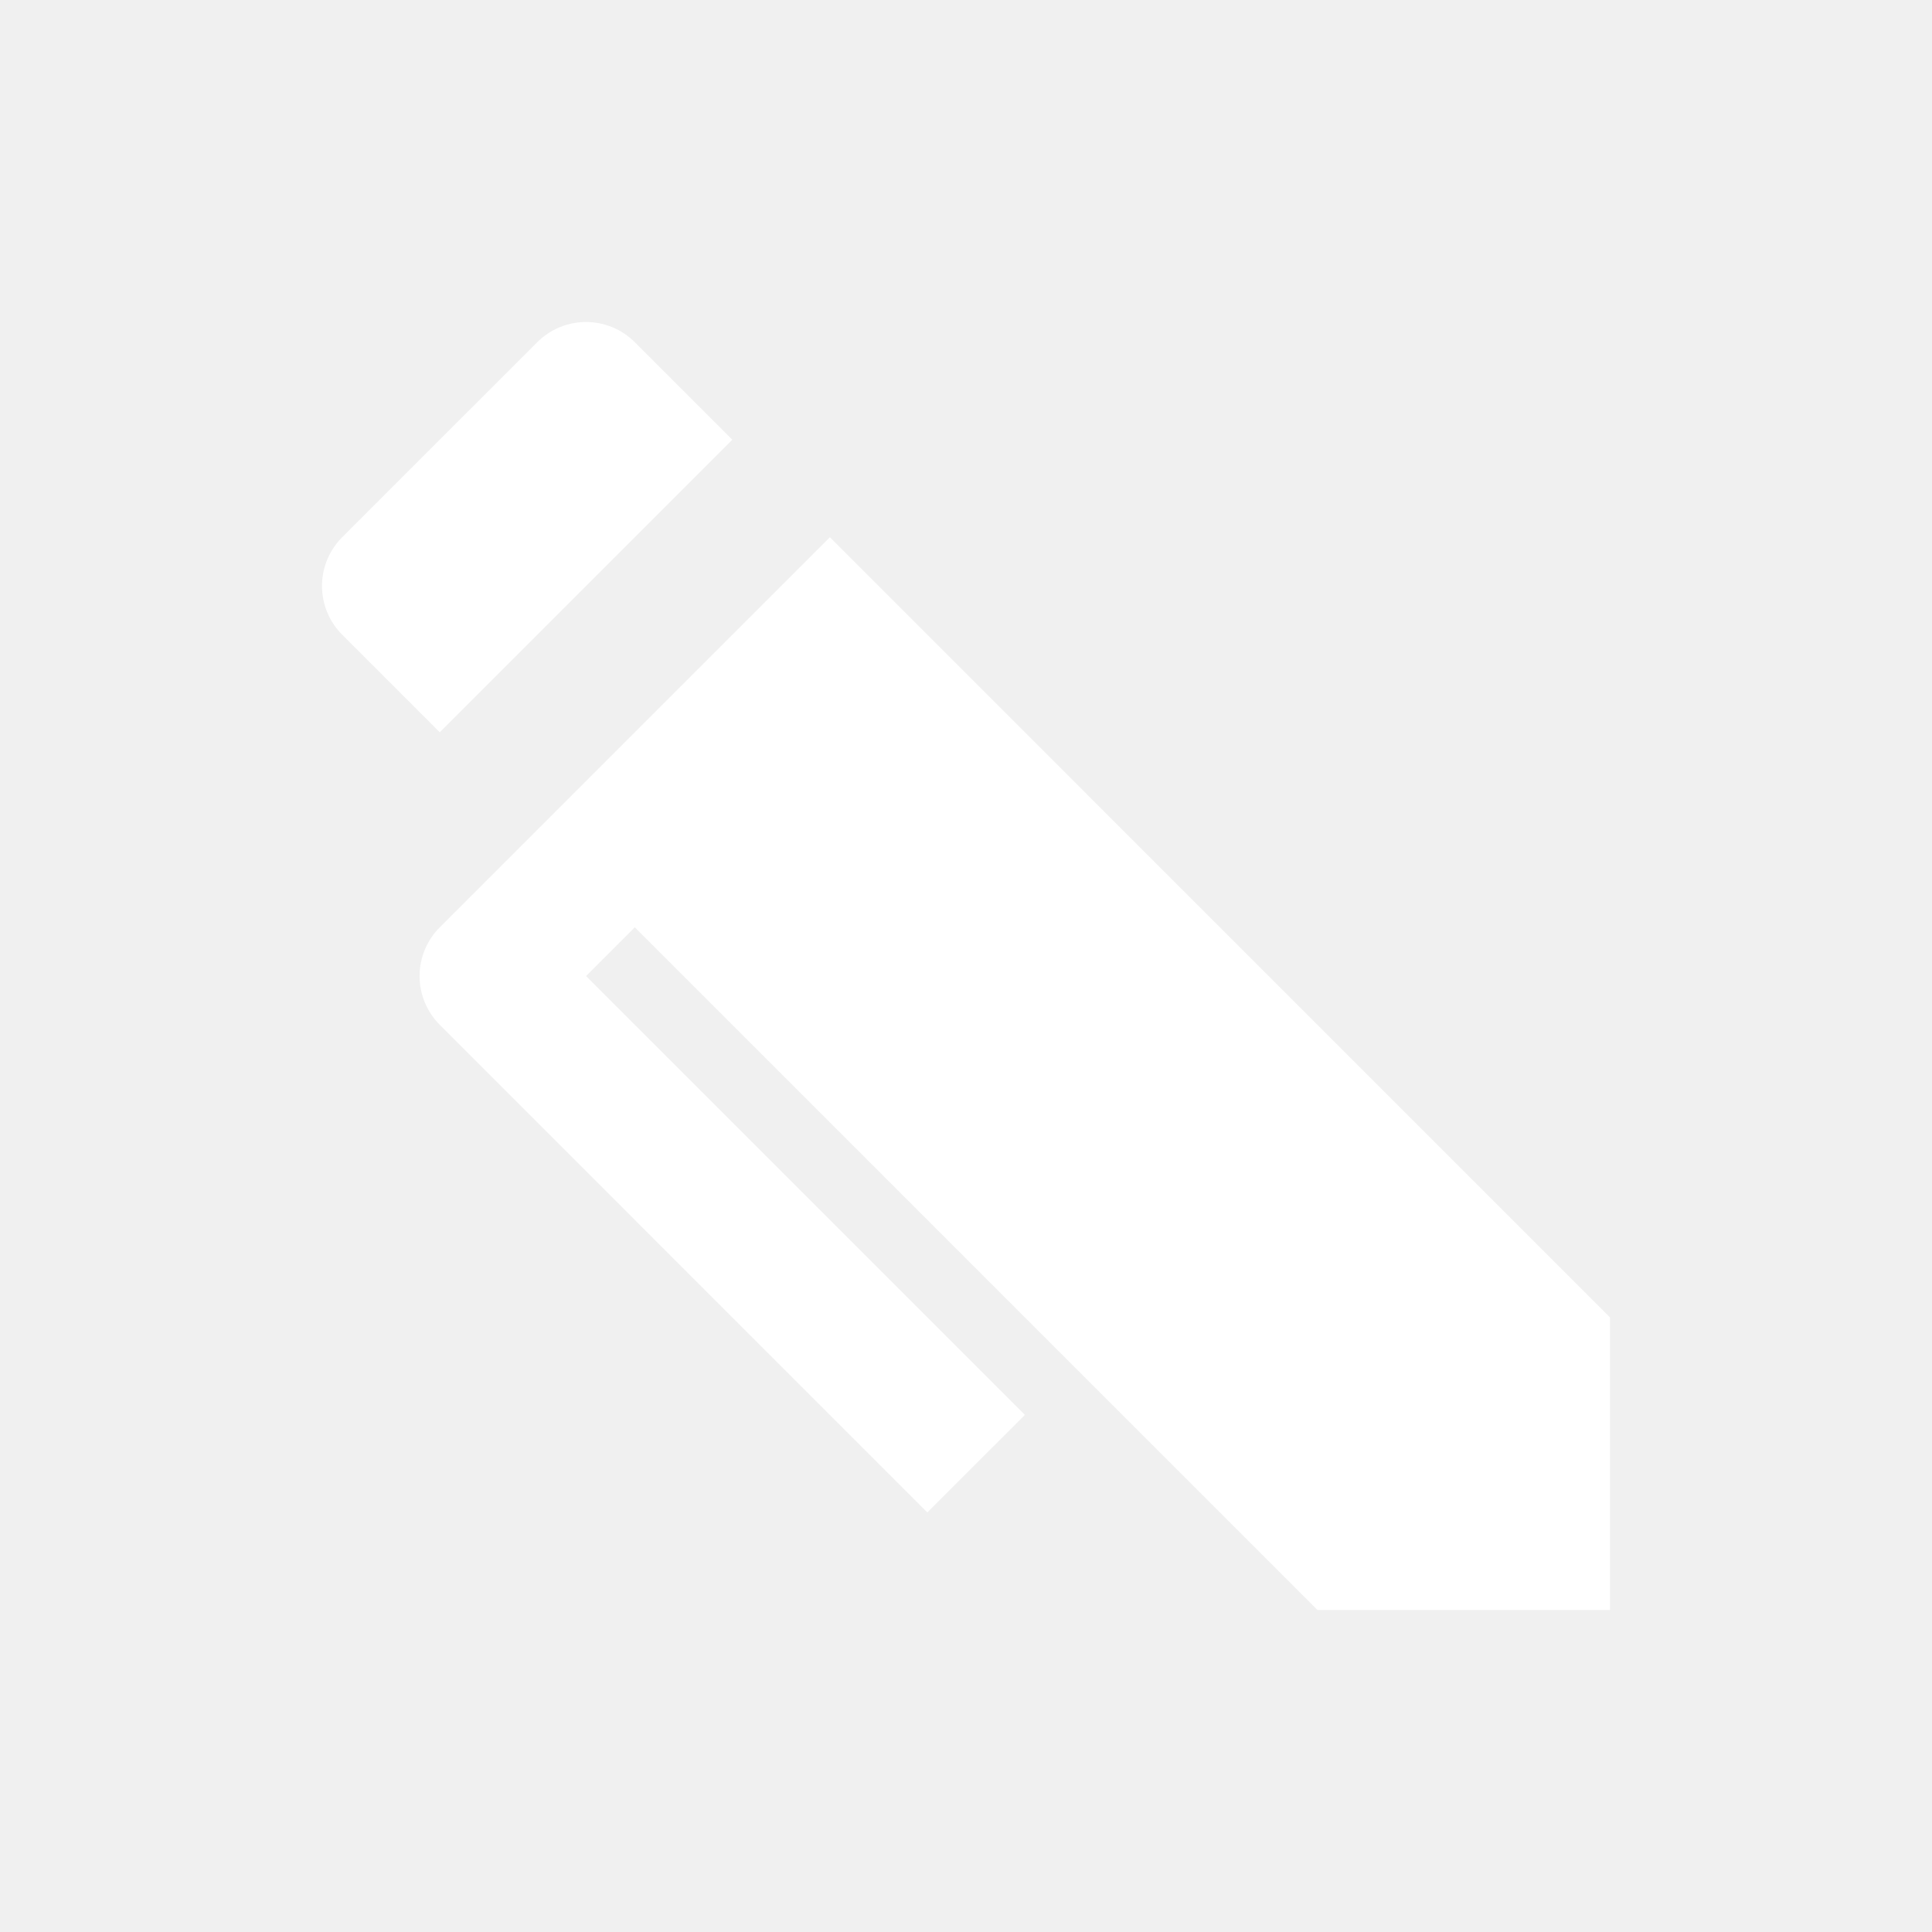
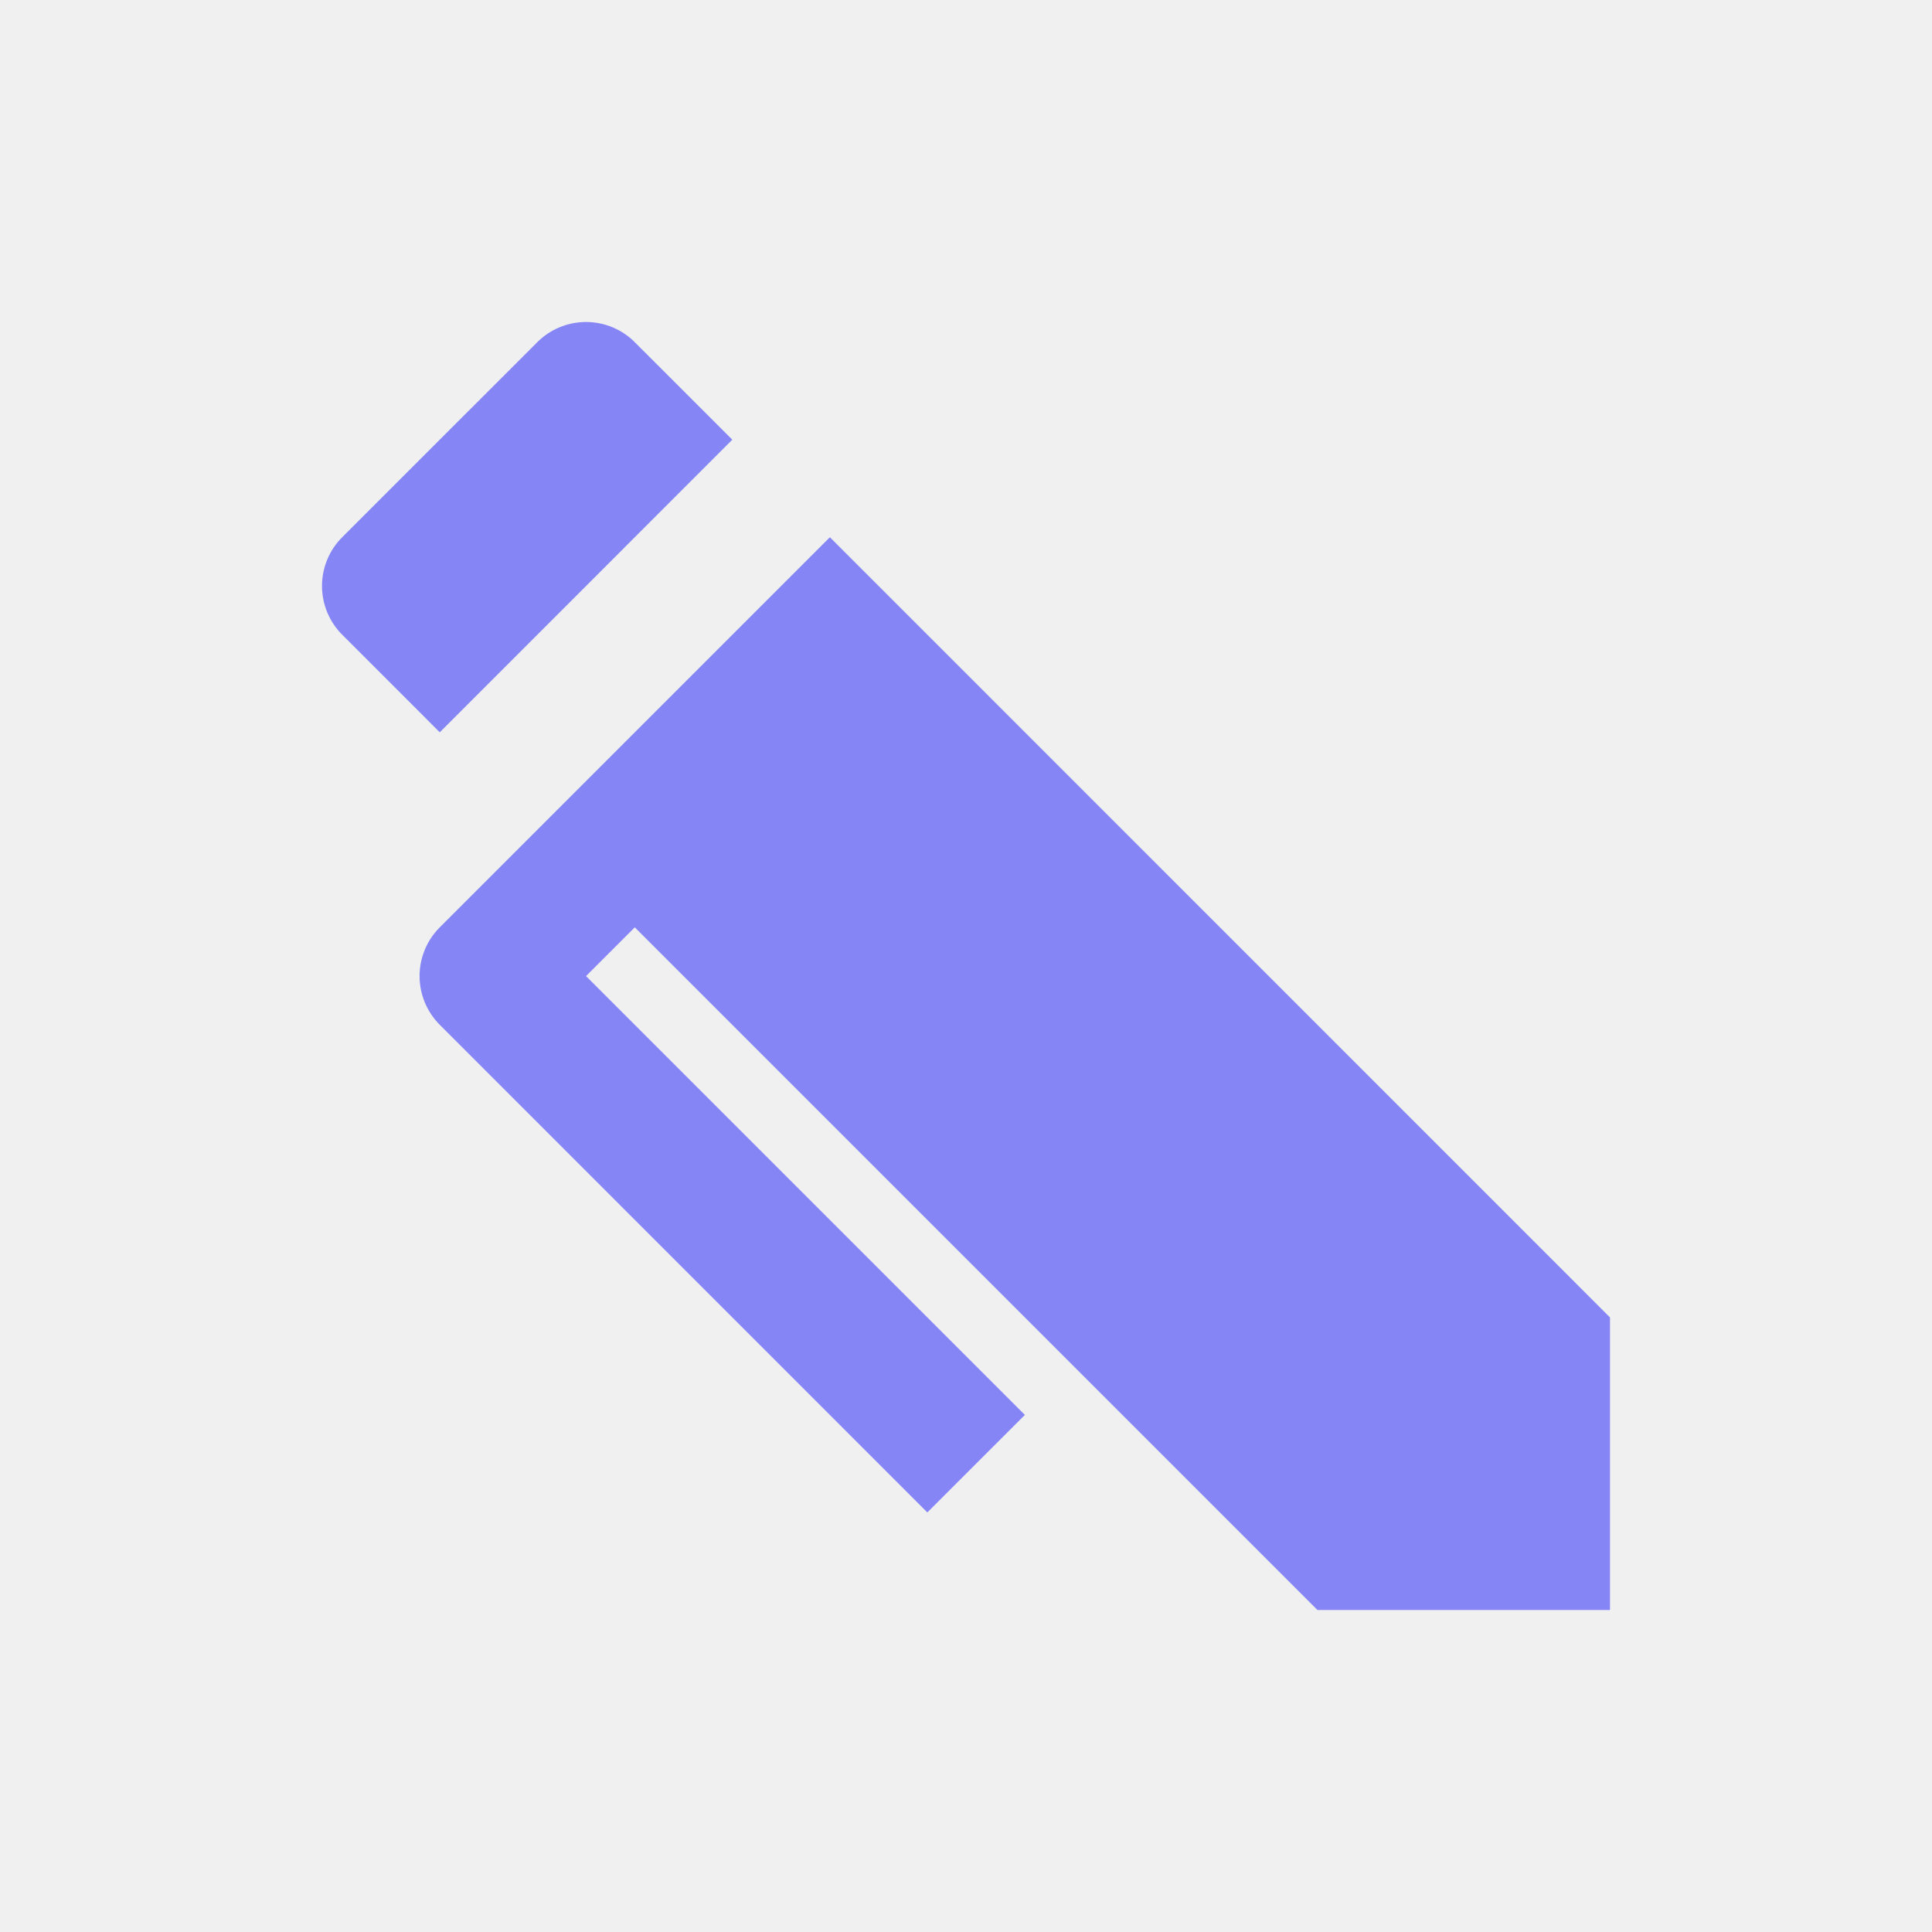
<svg xmlns="http://www.w3.org/2000/svg" width="48" height="48" viewBox="0 0 48 48" fill="none">
  <g clip-path="url(#clip0_4523_40007)">
-     <path d="M14.56 24.25L15.771 23.039L32.732 40H40V32.731L20.618 13.347L10.926 23.039C10.605 23.36 10.424 23.796 10.424 24.25C10.424 24.704 10.605 25.14 10.926 25.461L23.039 37.576L25.463 35.153L14.56 24.25ZM13.348 8.502L8.502 13.347C8.18 13.668 8 14.104 8 14.558C8 15.012 8.18 15.448 8.502 15.769L10.926 18.194L18.194 10.924L15.771 8.502C15.45 8.18 15.014 8 14.56 8C14.105 8 13.67 8.18 13.348 8.502Z" fill="white" />
+     <path d="M14.56 24.25L15.771 23.039L32.732 40H40V32.731L20.618 13.347L10.926 23.039C10.605 23.36 10.424 23.796 10.424 24.25C10.424 24.704 10.605 25.14 10.926 25.461L23.039 37.576L25.463 35.153L14.56 24.25ZM13.348 8.502L8.502 13.347C8.18 13.668 8 14.104 8 14.558C8 15.012 8.18 15.448 8.502 15.769L10.926 18.194L18.194 10.924L15.771 8.502C15.45 8.18 15.014 8 14.56 8C14.105 8 13.67 8.18 13.348 8.502Z" fill="#8585f6" />
  </g>
  <defs>
    <clipPath id="clip0_4523_40007">
-       <rect width="48" height="48" fill="white" />
+       <rect width="48" height="48" fill="#8585f6" />
    </clipPath>
  </defs>
</svg>
